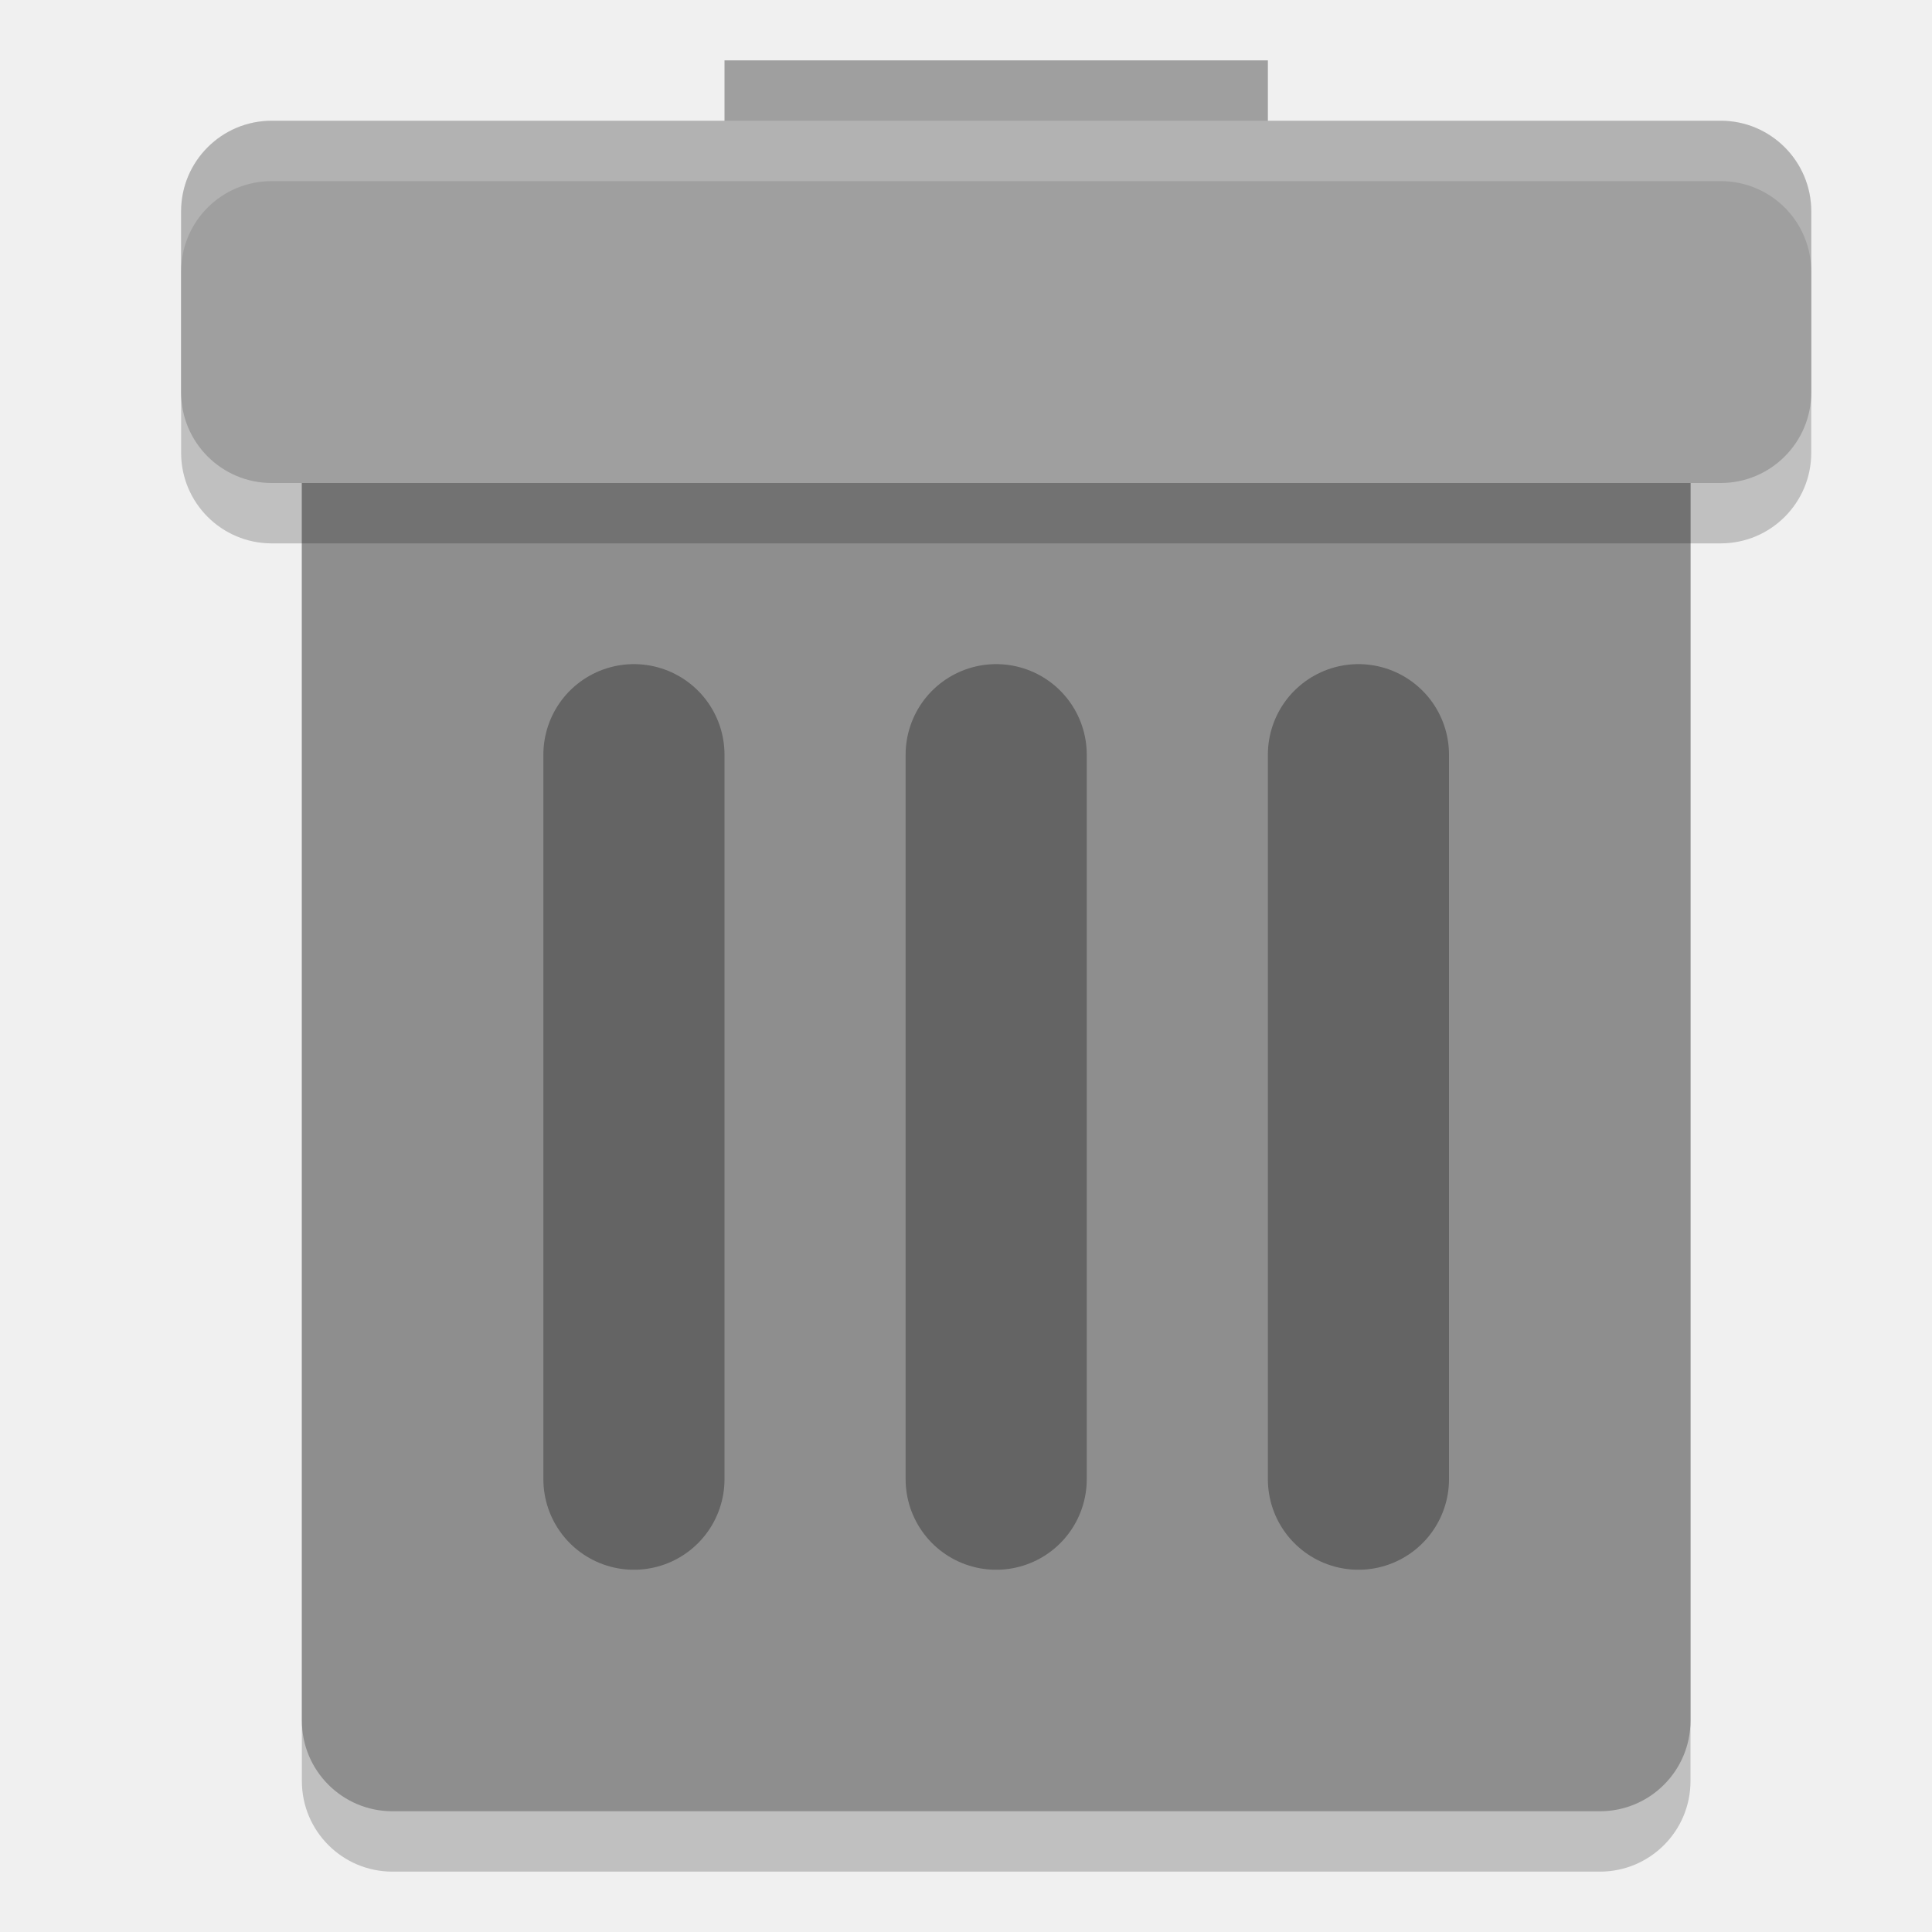
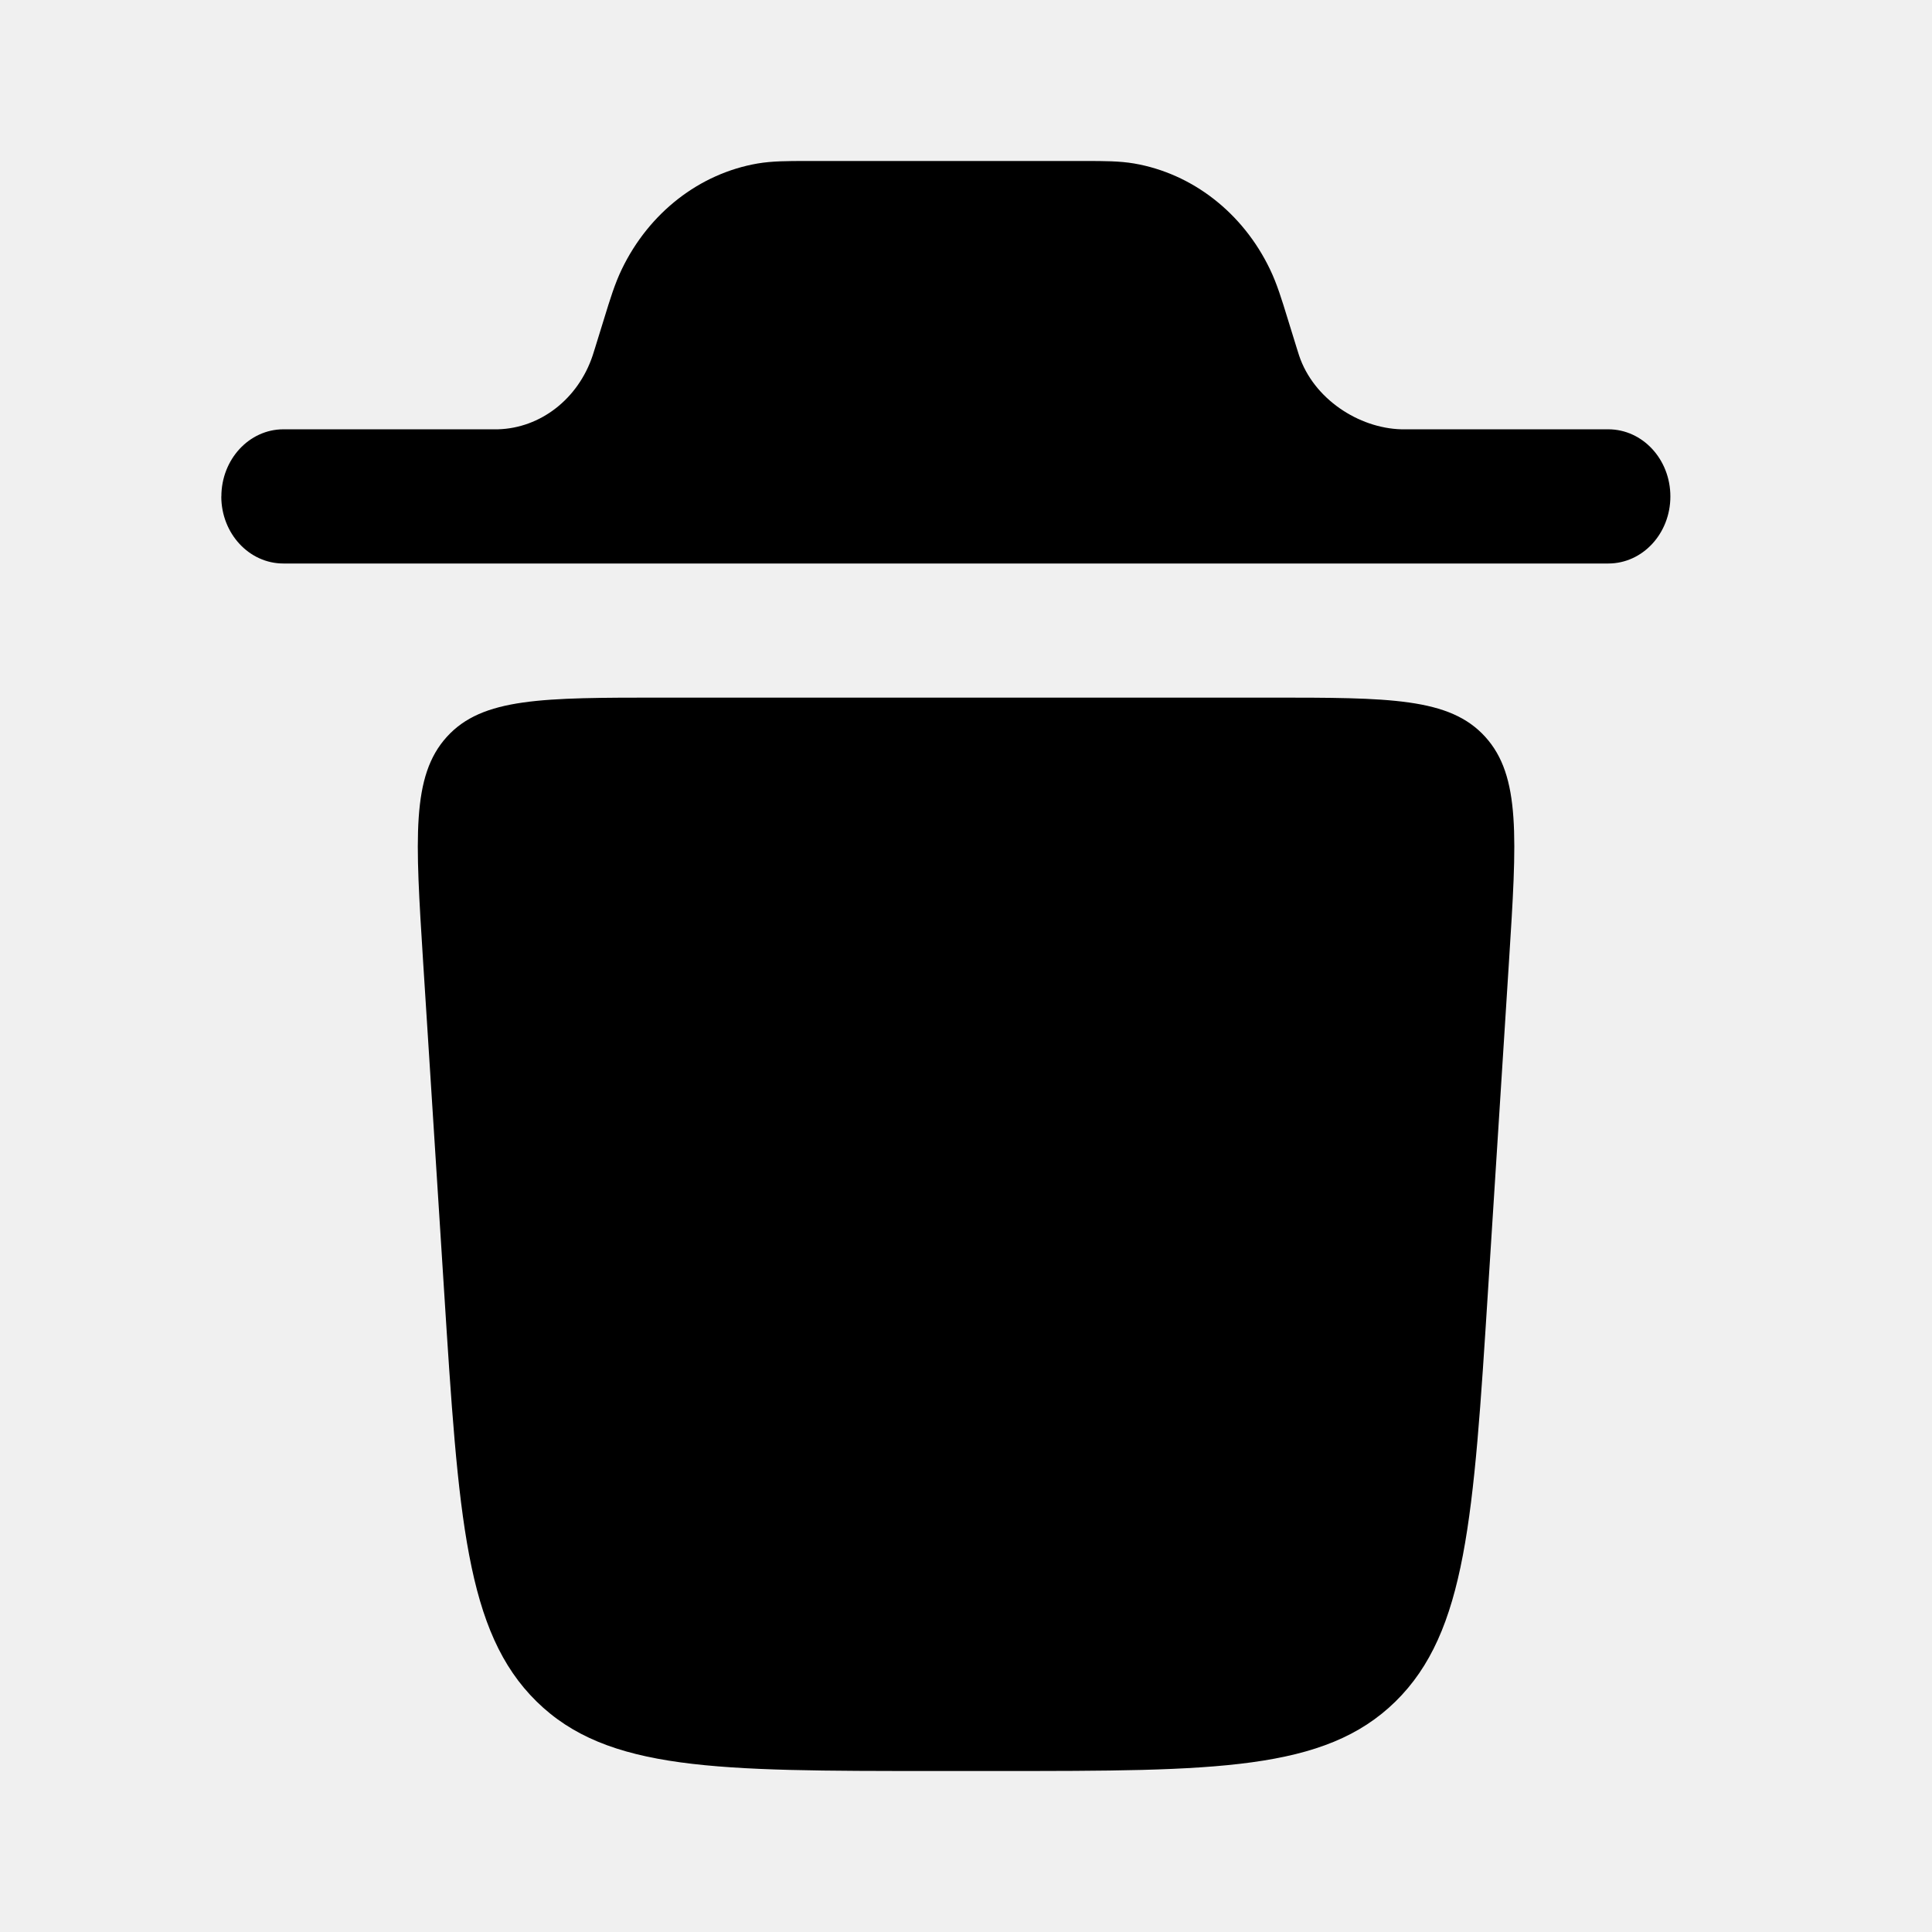
- <svg xmlns="http://www.w3.org/2000/svg" width="32" height="32" version="1">
-   <rect style="opacity:0.2" width="23" height="26" x="5" y="5" rx="1.5" ry="1.5" />
-   <rect style="fill:#8e8e8e" width="23" height="26" x="5" y="4" rx="1.5" ry="1.5" />
-   <rect style="fill:#9f9f9f" width="9" height="3" x="12" y="1" />
-   <rect style="opacity:0.2" width="27" height="6" x="3" y="3" rx="1.5" ry="1.5" />
-   <rect style="fill:#9f9f9f" width="27" height="6" x="3" y="2" rx="1.5" ry="1.5" />
-   <path style="opacity:0.3;fill:none;stroke:#000000;stroke-width:3;stroke-linecap:round" d="M 22.5,12.5 V 24.5 M 16.5,12.5 V 24.5 M 10.5,12.5 V 24.5" />
-   <path style="fill:#ffffff;opacity:0.2" d="M 4.5 2 C 3.669 2 3 2.669 3 3.5 L 3 4.5 C 3 3.669 3.669 3 4.5 3 L 28.5 3 C 29.331 3 30 3.669 30 4.5 L 30 3.5 C 30 2.669 29.331 2 28.5 2 L 4.5 2 z" />
+ <svg xmlns="http://www.w3.org/2000/svg" width="32" height="32" viewBox="0 0 24 24">
+   <path fill="currentColor" d="M2.75 6.167c0-.46.345-.834.771-.834h2.665c.529-.015.996-.378 1.176-.916l.03-.095l.115-.372c.07-.228.131-.427.217-.605c.338-.702.964-1.189 1.687-1.314c.184-.031.377-.031.6-.031h3.478c.223 0 .417 0 .6.031c.723.125 1.35.612 1.687 1.314c.086.178.147.377.217.605l.115.372l.03.095c.18.538.74.902 1.27.916h2.57c.427 0 .772.373.772.834S20.405 7 19.979 7H3.52c-.426 0-.771-.373-.771-.833M11.607 22h.787c2.707 0 4.06 0 4.941-.863c.88-.864.97-2.28 1.15-5.111l.26-4.081c.098-1.537.147-2.305-.295-2.792s-1.187-.487-2.679-.487H8.23c-1.491 0-2.237 0-2.679.487s-.392 1.255-.295 2.792l.26 4.08c.18 2.833.27 4.248 1.15 5.112S8.9 22 11.607 22" />
</svg>
